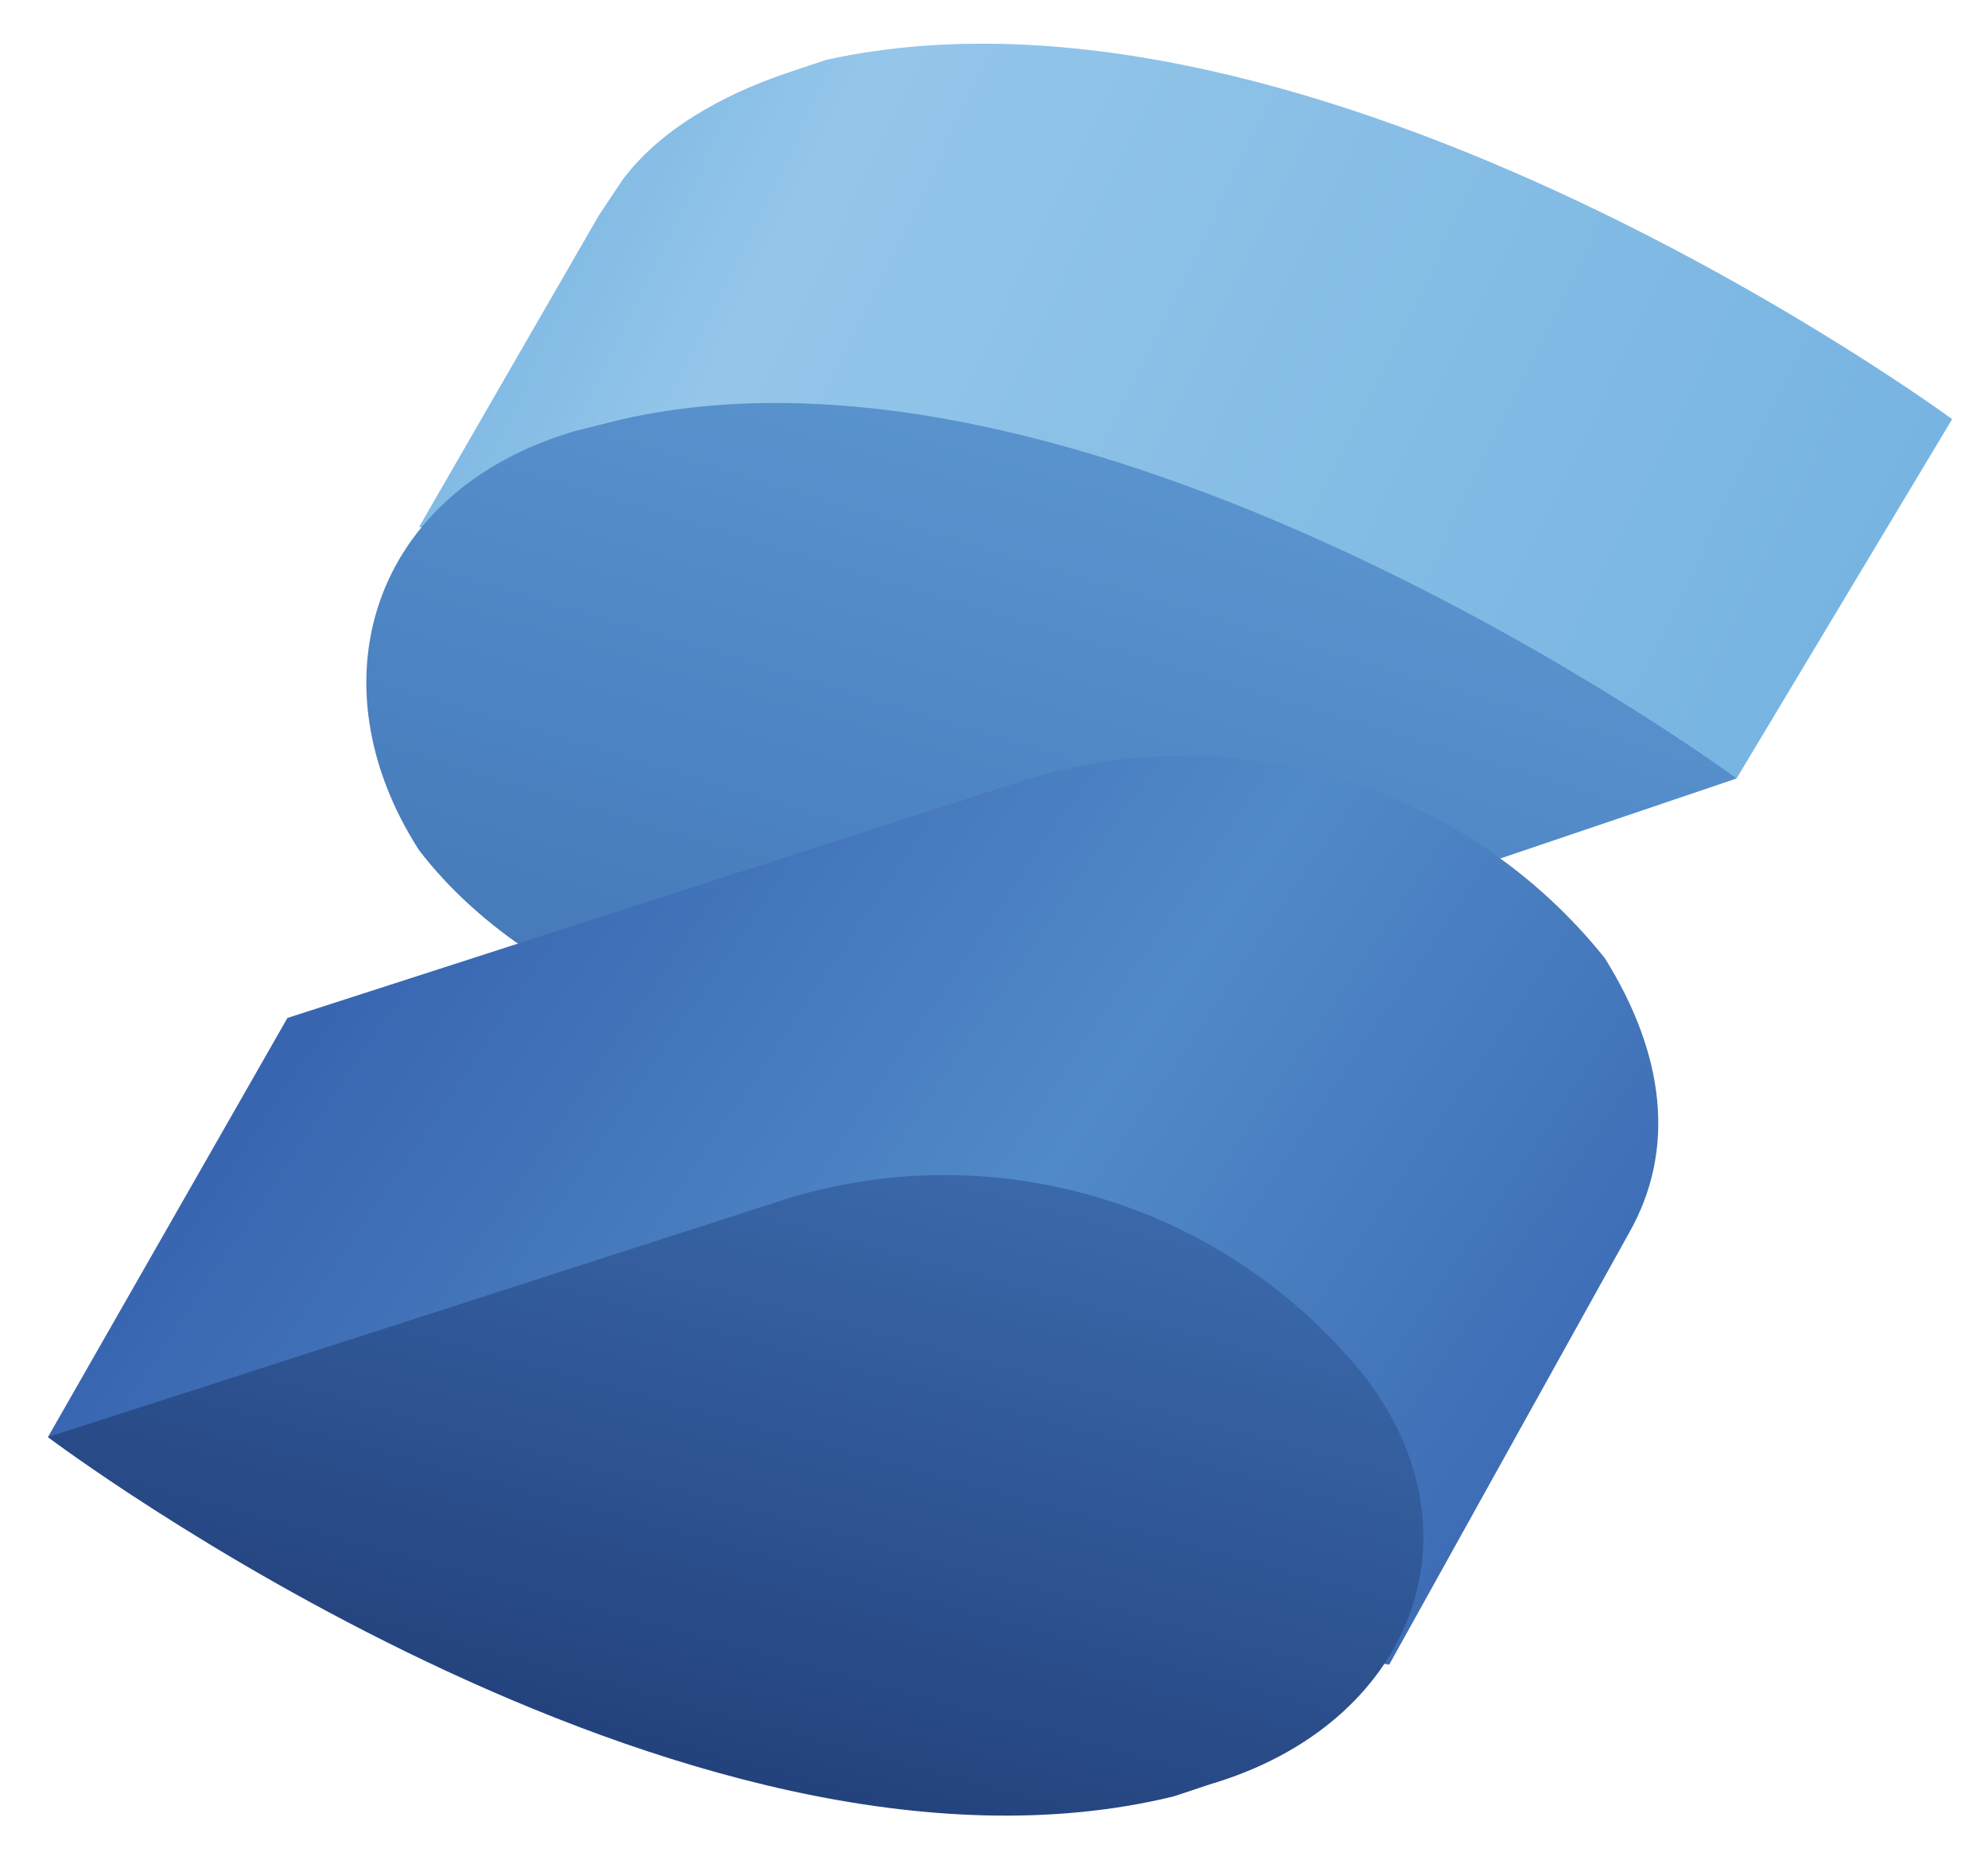
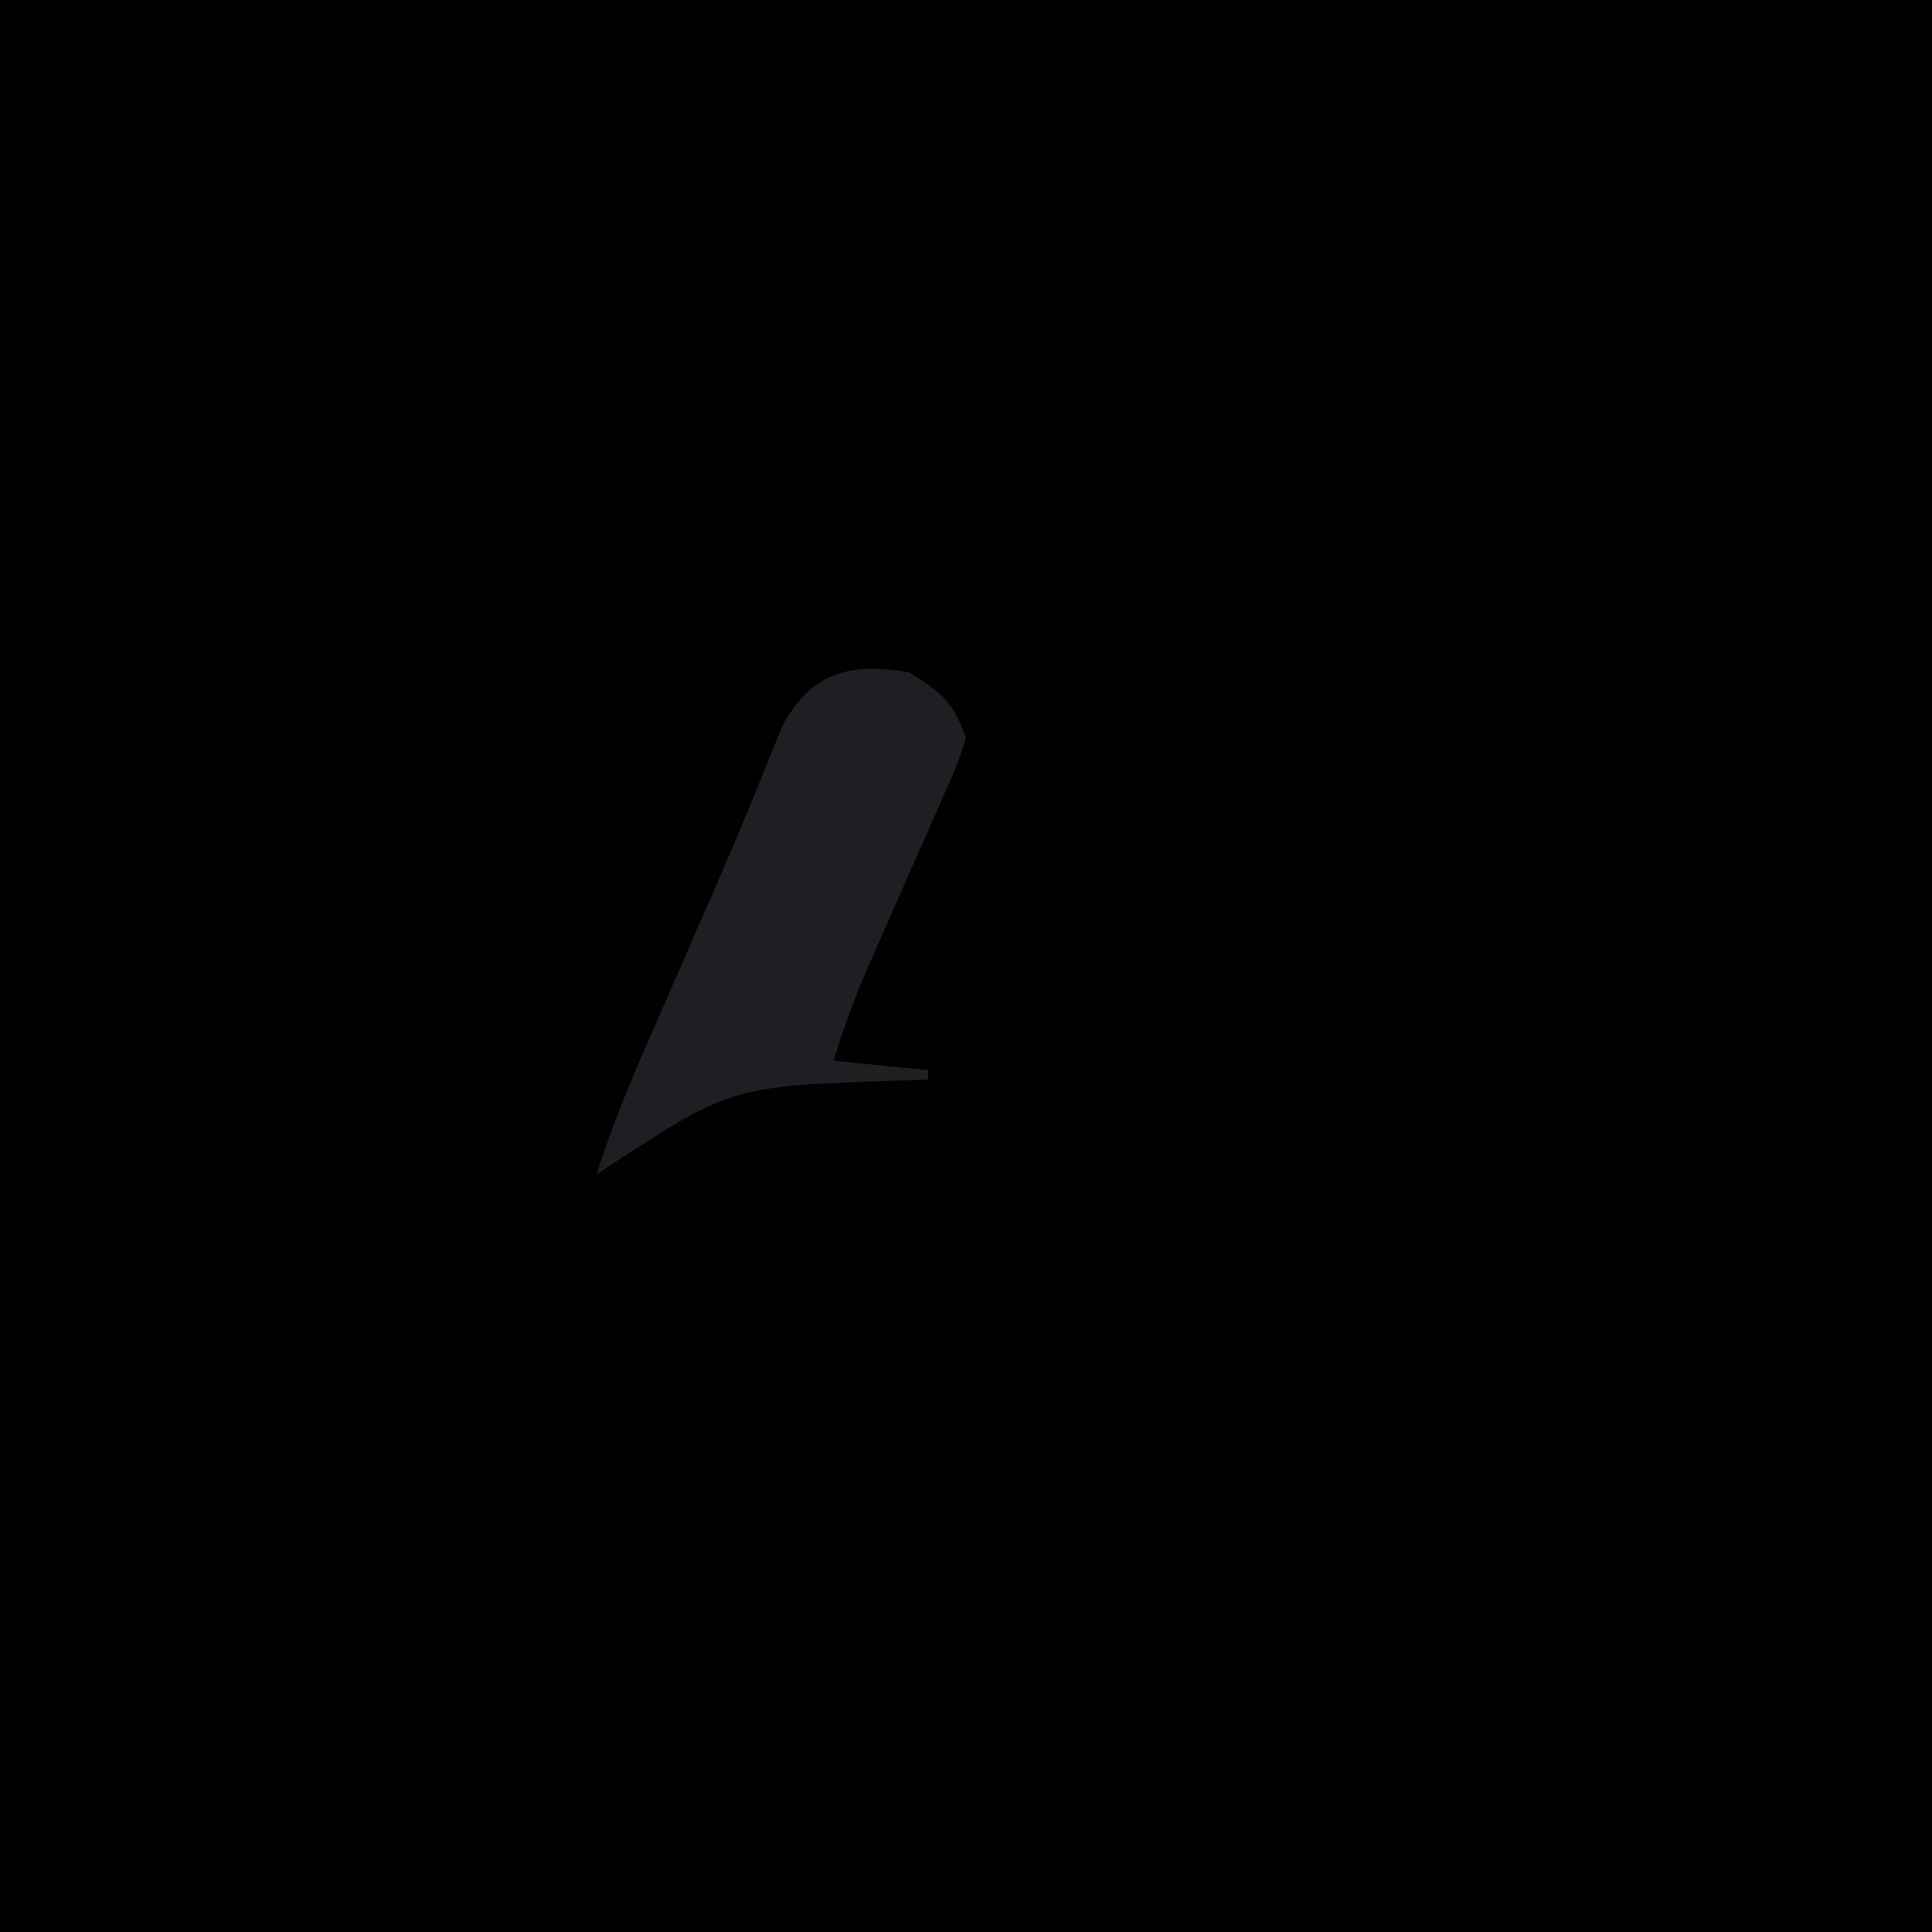
- <svg xmlns="http://www.w3.org/2000/svg" viewBox="0 0 166 155.3">
-   <path d="M163 35S110-4 69 5l-3 1c-6 2-11 5-14 9l-2 3-15 26 26 5c11 7 25 10 38 7l46 9 18-30z" fill="#76b3e1" />
-   <linearGradient id="a" gradientUnits="userSpaceOnUse" x1="27.5" y1="3" x2="152" y2="63.5">
-     <stop offset=".1" stop-color="#76b3e1" />
-     <stop offset=".3" stop-color="#dcf2fd" />
-     <stop offset="1" stop-color="#76b3e1" />
-   </linearGradient>
-   <path d="M163 35S110-4 69 5l-3 1c-6 2-11 5-14 9l-2 3-15 26 26 5c11 7 25 10 38 7l46 9 18-30z" opacity=".3" fill="url(#a)" />
-   <path d="M52 35l-4 1c-17 5-22 21-13 35 10 13 31 20 48 15l62-21S92 26 52 35z" fill="#518ac8" />
-   <linearGradient id="b" gradientUnits="userSpaceOnUse" x1="95.8" y1="32.6" x2="74" y2="105.2">
-     <stop offset="0" stop-color="#76b3e1" />
-     <stop offset=".5" stop-color="#4377bb" />
-     <stop offset="1" stop-color="#1f3b77" />
-   </linearGradient>
-   <path d="M52 35l-4 1c-17 5-22 21-13 35 10 13 31 20 48 15l62-21S92 26 52 35z" opacity=".3" fill="url(#b)" />
-   <linearGradient id="c" gradientUnits="userSpaceOnUse" x1="18.4" y1="64.2" x2="144.3" y2="149.8">
-     <stop offset="0" stop-color="#315aa9" />
-     <stop offset=".5" stop-color="#518ac8" />
-     <stop offset="1" stop-color="#315aa9" />
-   </linearGradient>
-   <path d="M134 80a45 45 0 00-48-15L24 85 4 120l112 19 20-36c4-7 3-15-2-23z" fill="url(#c)" />
-   <linearGradient id="d" gradientUnits="userSpaceOnUse" x1="75.2" y1="74.5" x2="24.4" y2="260.8">
-     <stop offset="0" stop-color="#4377bb" />
-     <stop offset=".5" stop-color="#1a336b" />
-     <stop offset="1" stop-color="#1a336b" />
-   </linearGradient>
-   <path d="M114 115a45 45 0 00-48-15L4 120s53 40 94 30l3-1c17-5 23-21 13-34z" fill="url(#d)" />
+ <svg xmlns="http://www.w3.org/2000/svg" version="1.1" width="204" height="204">
+   <path d="M0 0 C67.32 0 134.64 0 204 0 C204 67.32 204 134.64 204 204 C136.68 204 69.36 204 0 204 C0 136.68 0 69.36 0 0 Z " fill="#010102" transform="translate(0,0)" />
+   <path d="M0 0 C3.443 2.124 4.716 3.149 6 7 C5.044 9.816 5.044 9.816 3.543 13.207 C3.28 13.81 3.017 14.413 2.746 15.034 C1.902 16.965 1.045 18.889 0.188 20.812 C-0.657 22.727 -1.499 24.642 -2.339 26.559 C-3.106 28.307 -3.881 30.051 -4.656 31.796 C-5.928 34.829 -7.005 37.867 -8 41 C-4.7 41.33 -1.4 41.66 2 42 C2 42.33 2 42.66 2 43 C0.817 43.037 -0.367 43.075 -1.586 43.113 C-18.903 43.7 -18.903 43.7 -33 53 C-31.618 48.662 -29.993 44.516 -28.172 40.344 C-27.9 39.72 -27.629 39.095 -27.349 38.452 C-26.485 36.467 -25.618 34.484 -24.75 32.5 C-23.901 30.553 -23.052 28.605 -22.205 26.658 C-21.642 25.367 -21.077 24.077 -20.511 22.788 C-19.091 19.547 -17.705 16.297 -16.381 13.016 C-16.119 12.377 -15.858 11.739 -15.588 11.081 C-14.873 9.328 -14.169 7.569 -13.466 5.811 C-10.466 0.059 -6.272 -1.145 0 0 Z " fill="#1E1F22" transform="translate(96,71)" />
</svg>
